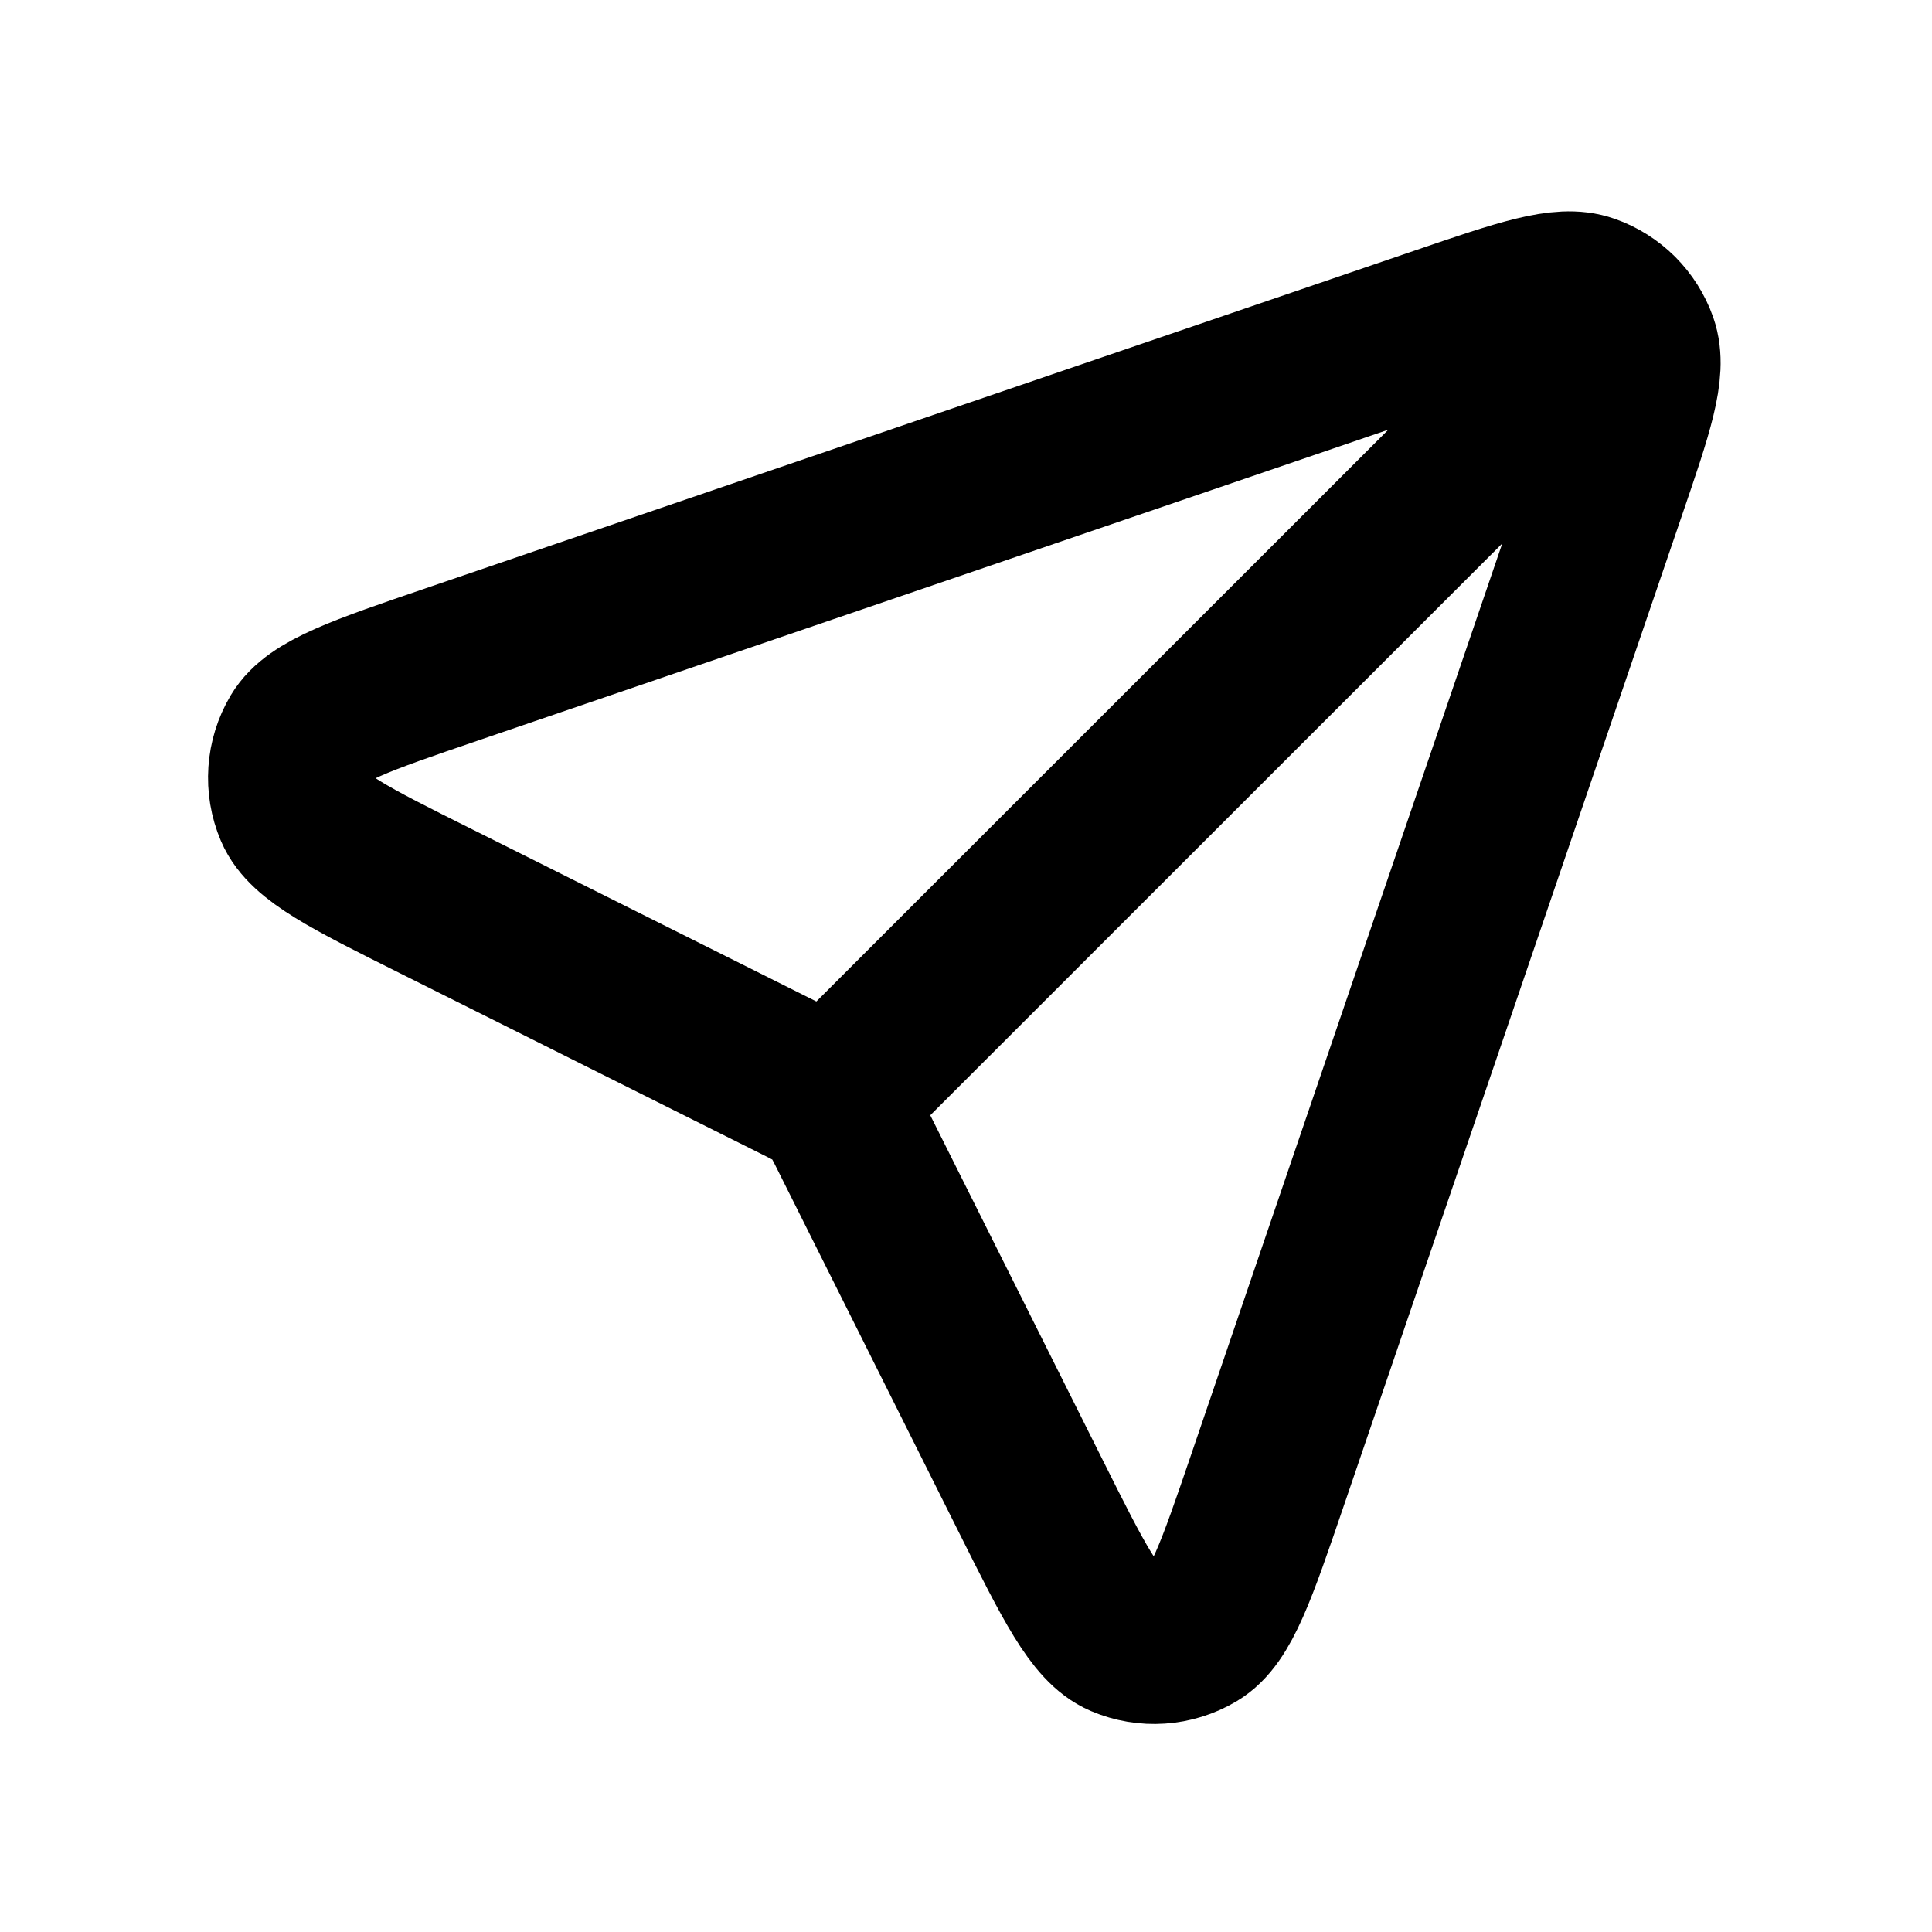
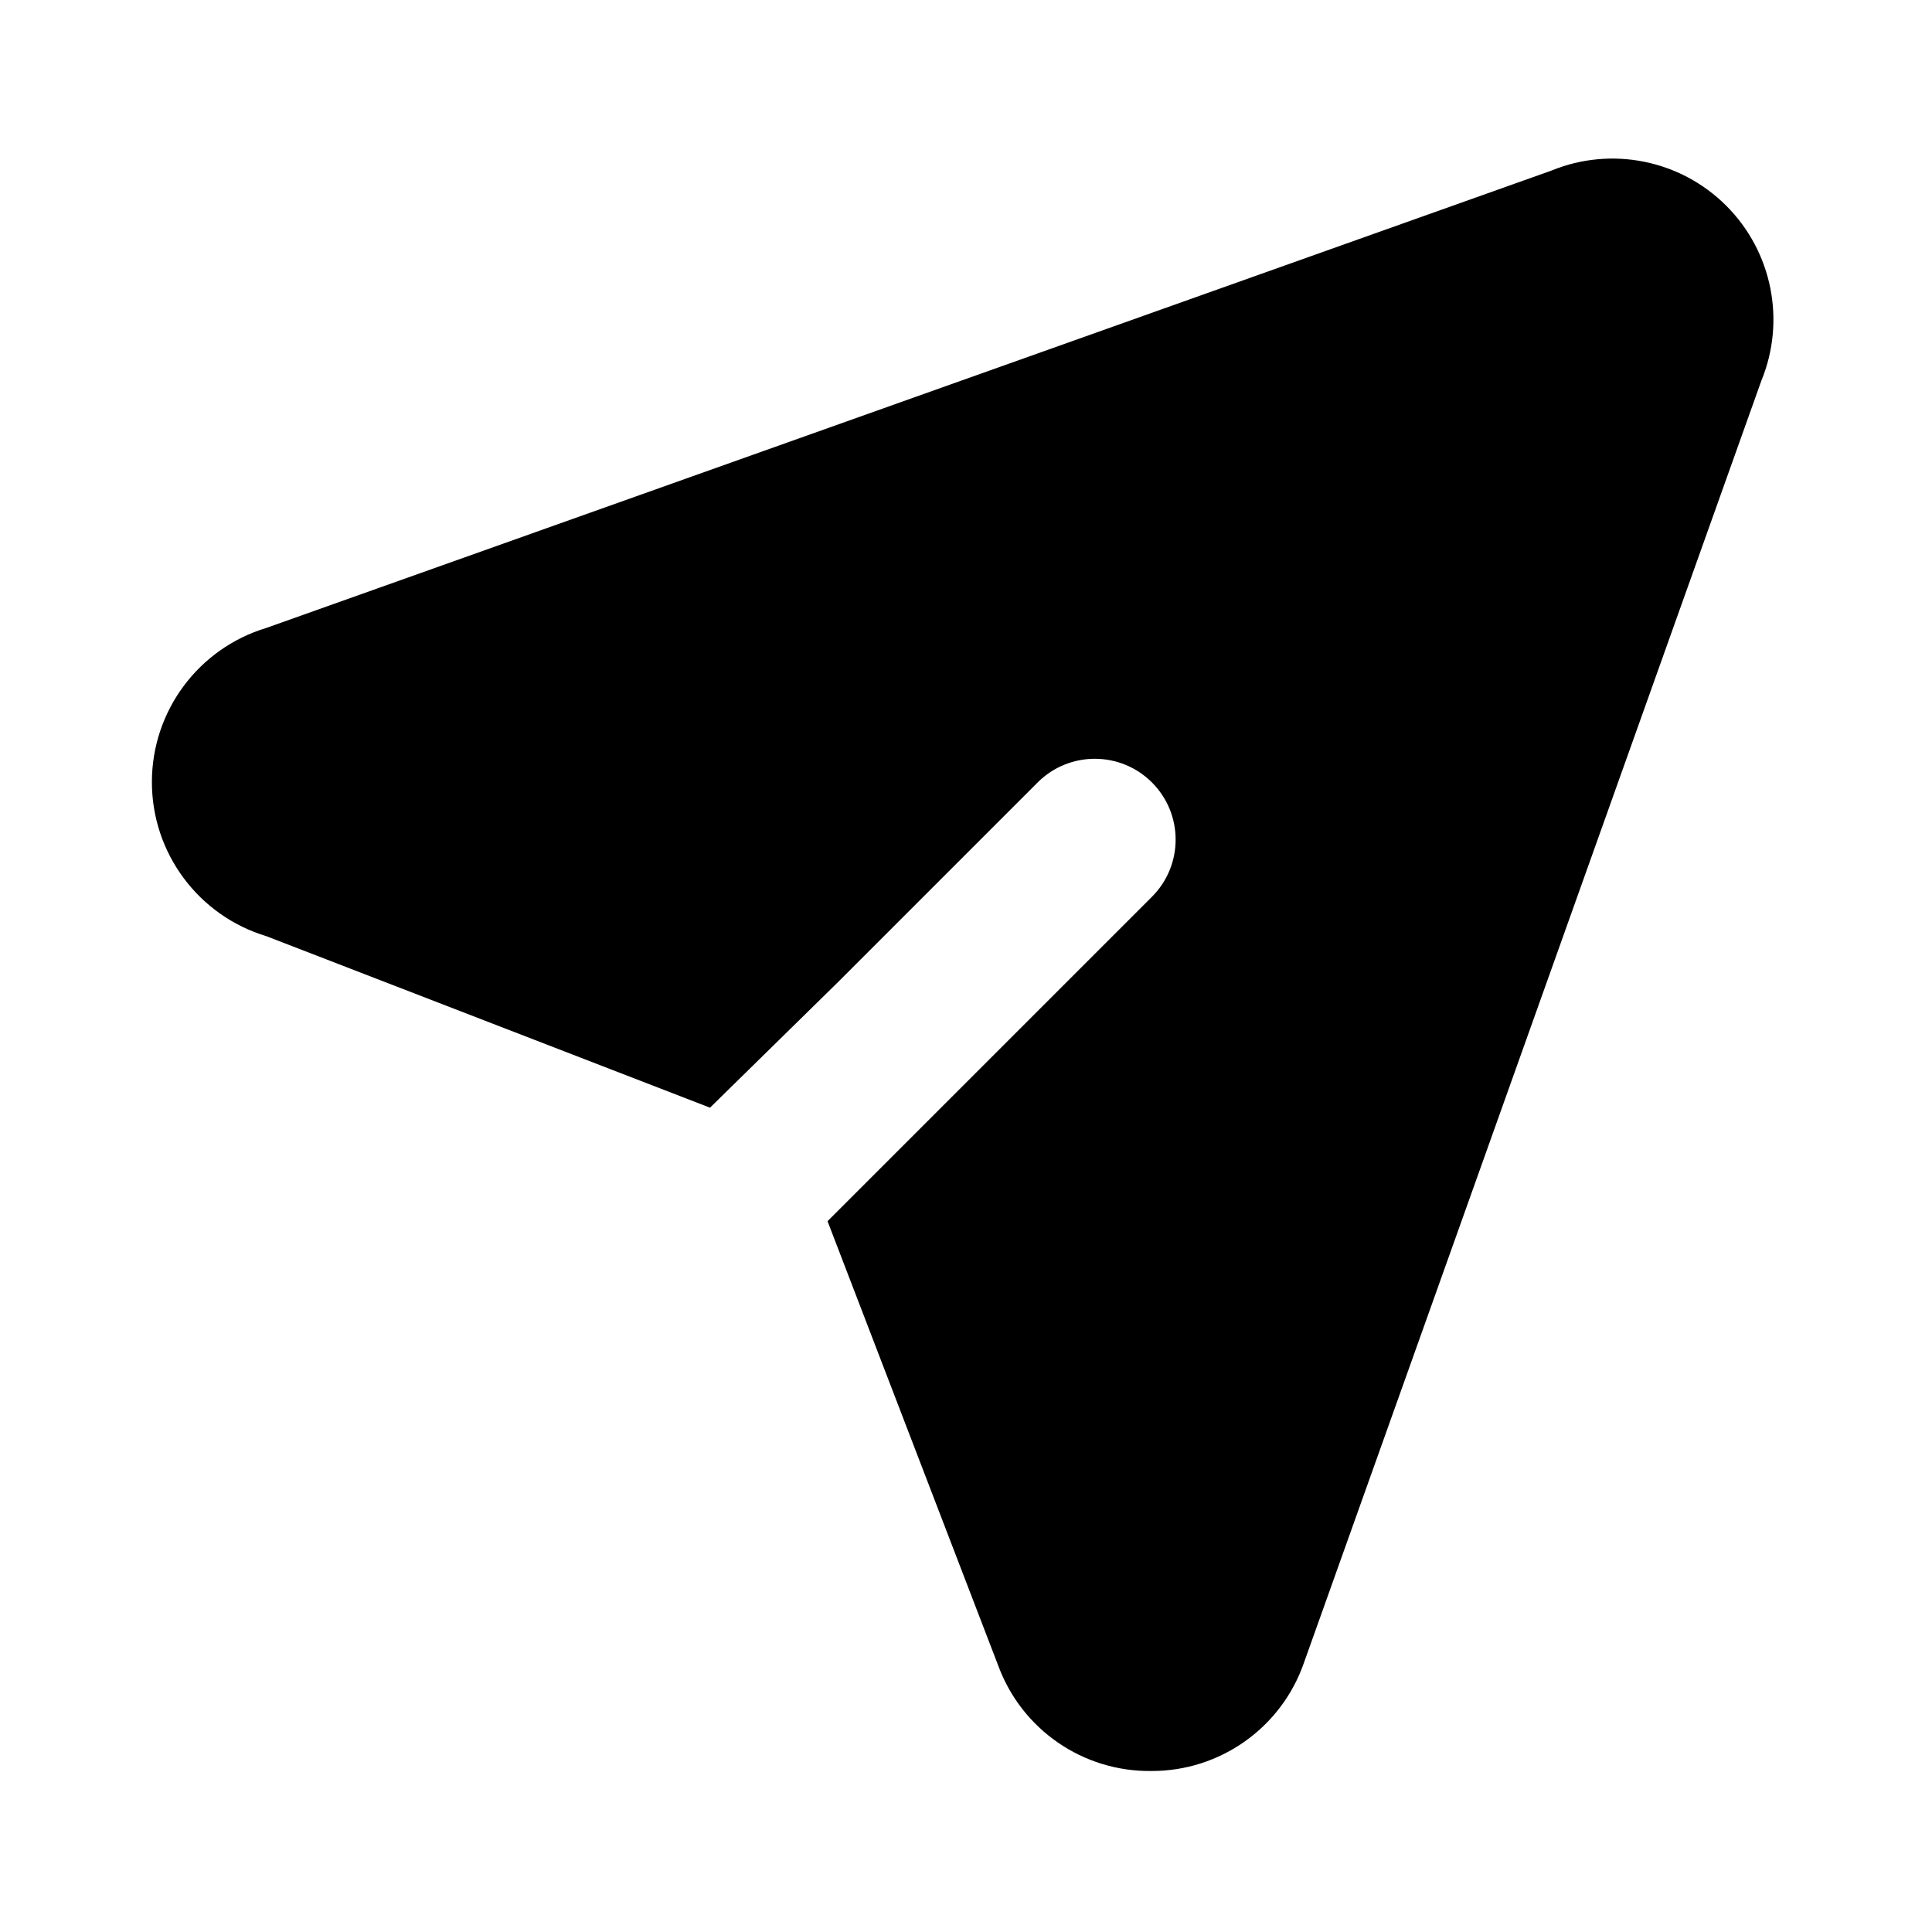
- <svg xmlns="http://www.w3.org/2000/svg" width="800px" height="800px" viewBox="0 0 24 24" fill="none">
-   <path d="M10.301 13.695L20.102 3.897M10.579 14.136L12.802 18.58C13.339 19.654 13.607 20.192 13.946 20.336C14.239 20.461 14.575 20.438 14.849 20.275C15.165 20.087 15.359 19.518 15.747 18.382L19.946 6.084C20.285 5.094 20.453 4.599 20.338 4.271C20.237 3.986 20.013 3.762 19.728 3.662C19.401 3.546 18.905 3.715 17.915 4.053L5.618 8.252C4.481 8.64 3.913 8.834 3.725 9.15C3.562 9.424 3.539 9.76 3.664 10.054C3.808 10.392 4.345 10.661 5.419 11.197L9.864 13.42C10.041 13.508 10.13 13.553 10.206 13.612C10.274 13.664 10.335 13.725 10.388 13.793C10.447 13.87 10.491 13.959 10.579 14.136Z" stroke="#000000" stroke-width="2" stroke-linecap="round" stroke-linejoin="round" />
+ <svg xmlns="http://www.w3.org/2000/svg" width="800px" height="800px" viewBox="0 0 24 24" id="send-alt" class="icon glyph">
+   <path d="M21.88,4.73,16.2,20.65A2,2,0,0,1,14.3,22h0a2,2,0,0,1-1.9-1.31l-2.12-5.52,1.54-1.54,2.49-2.49a1,1,0,1,0-1.42-1.42l-2.49,2.49L8.82,13.76,3.31,11.63a2,2,0,0,1,0-3.83L19.27,2.12a2,2,0,0,1,2.61,2.61Z" style="fill:#000" />
</svg>
